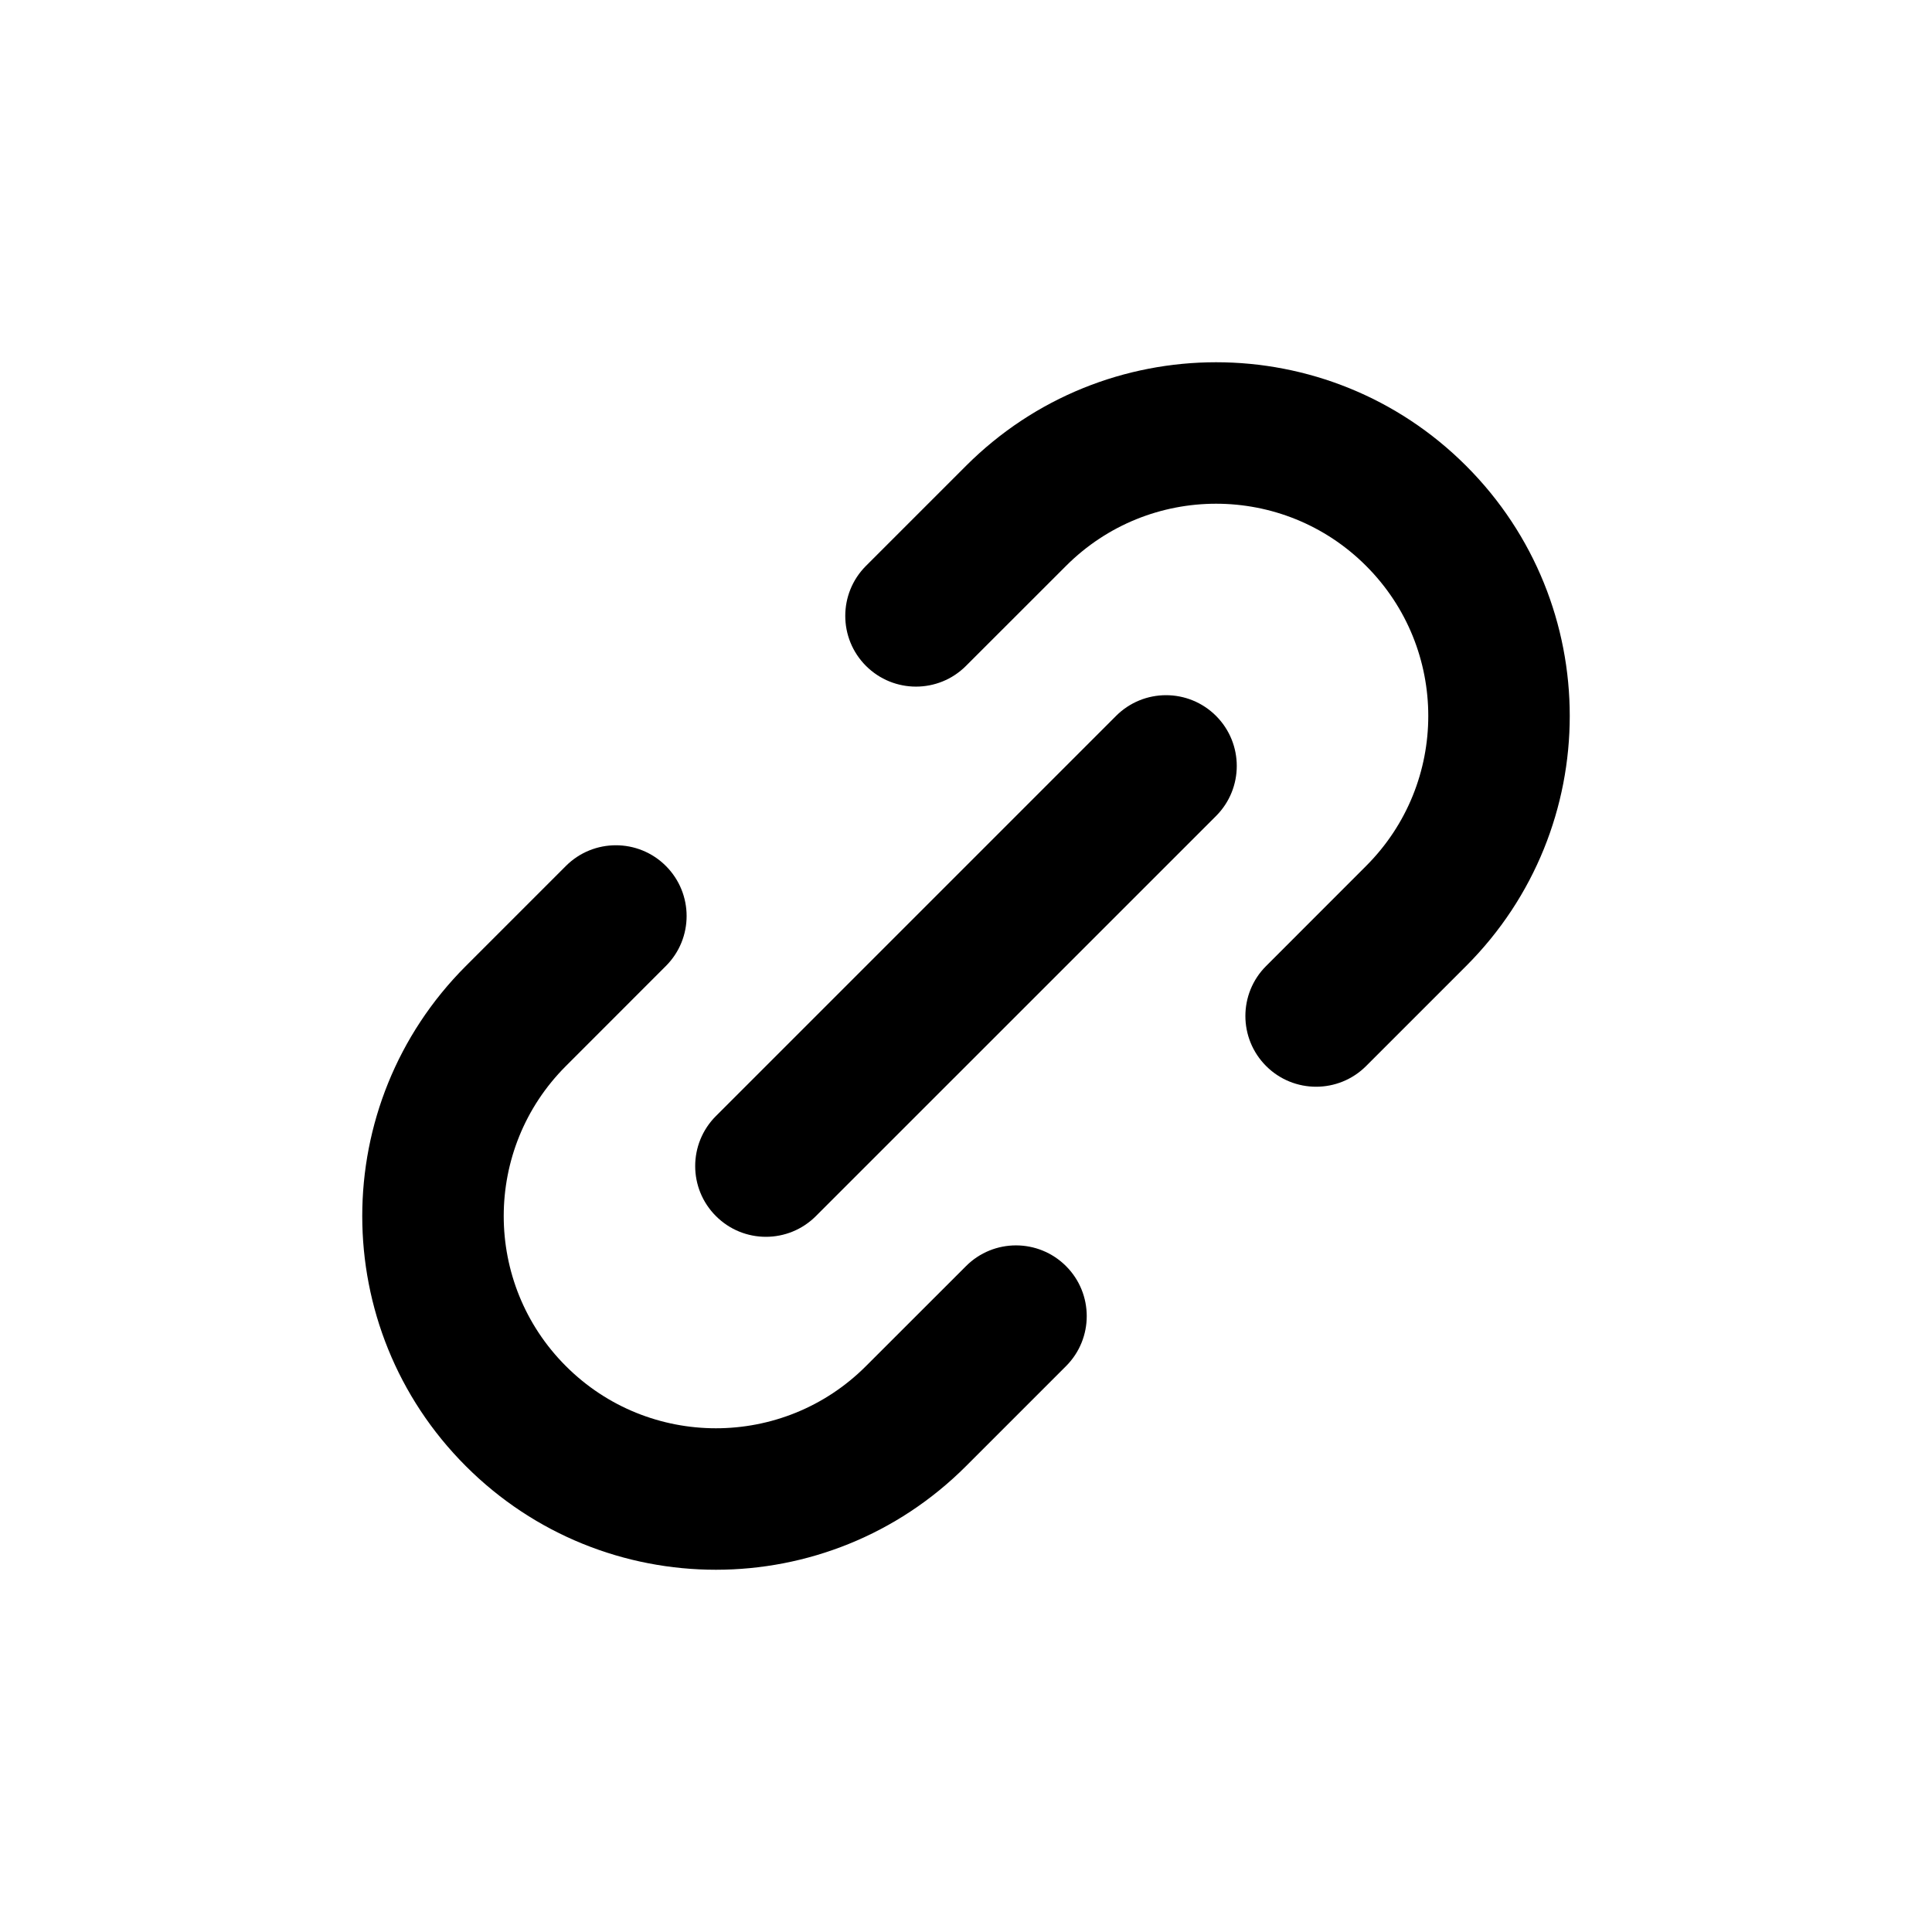
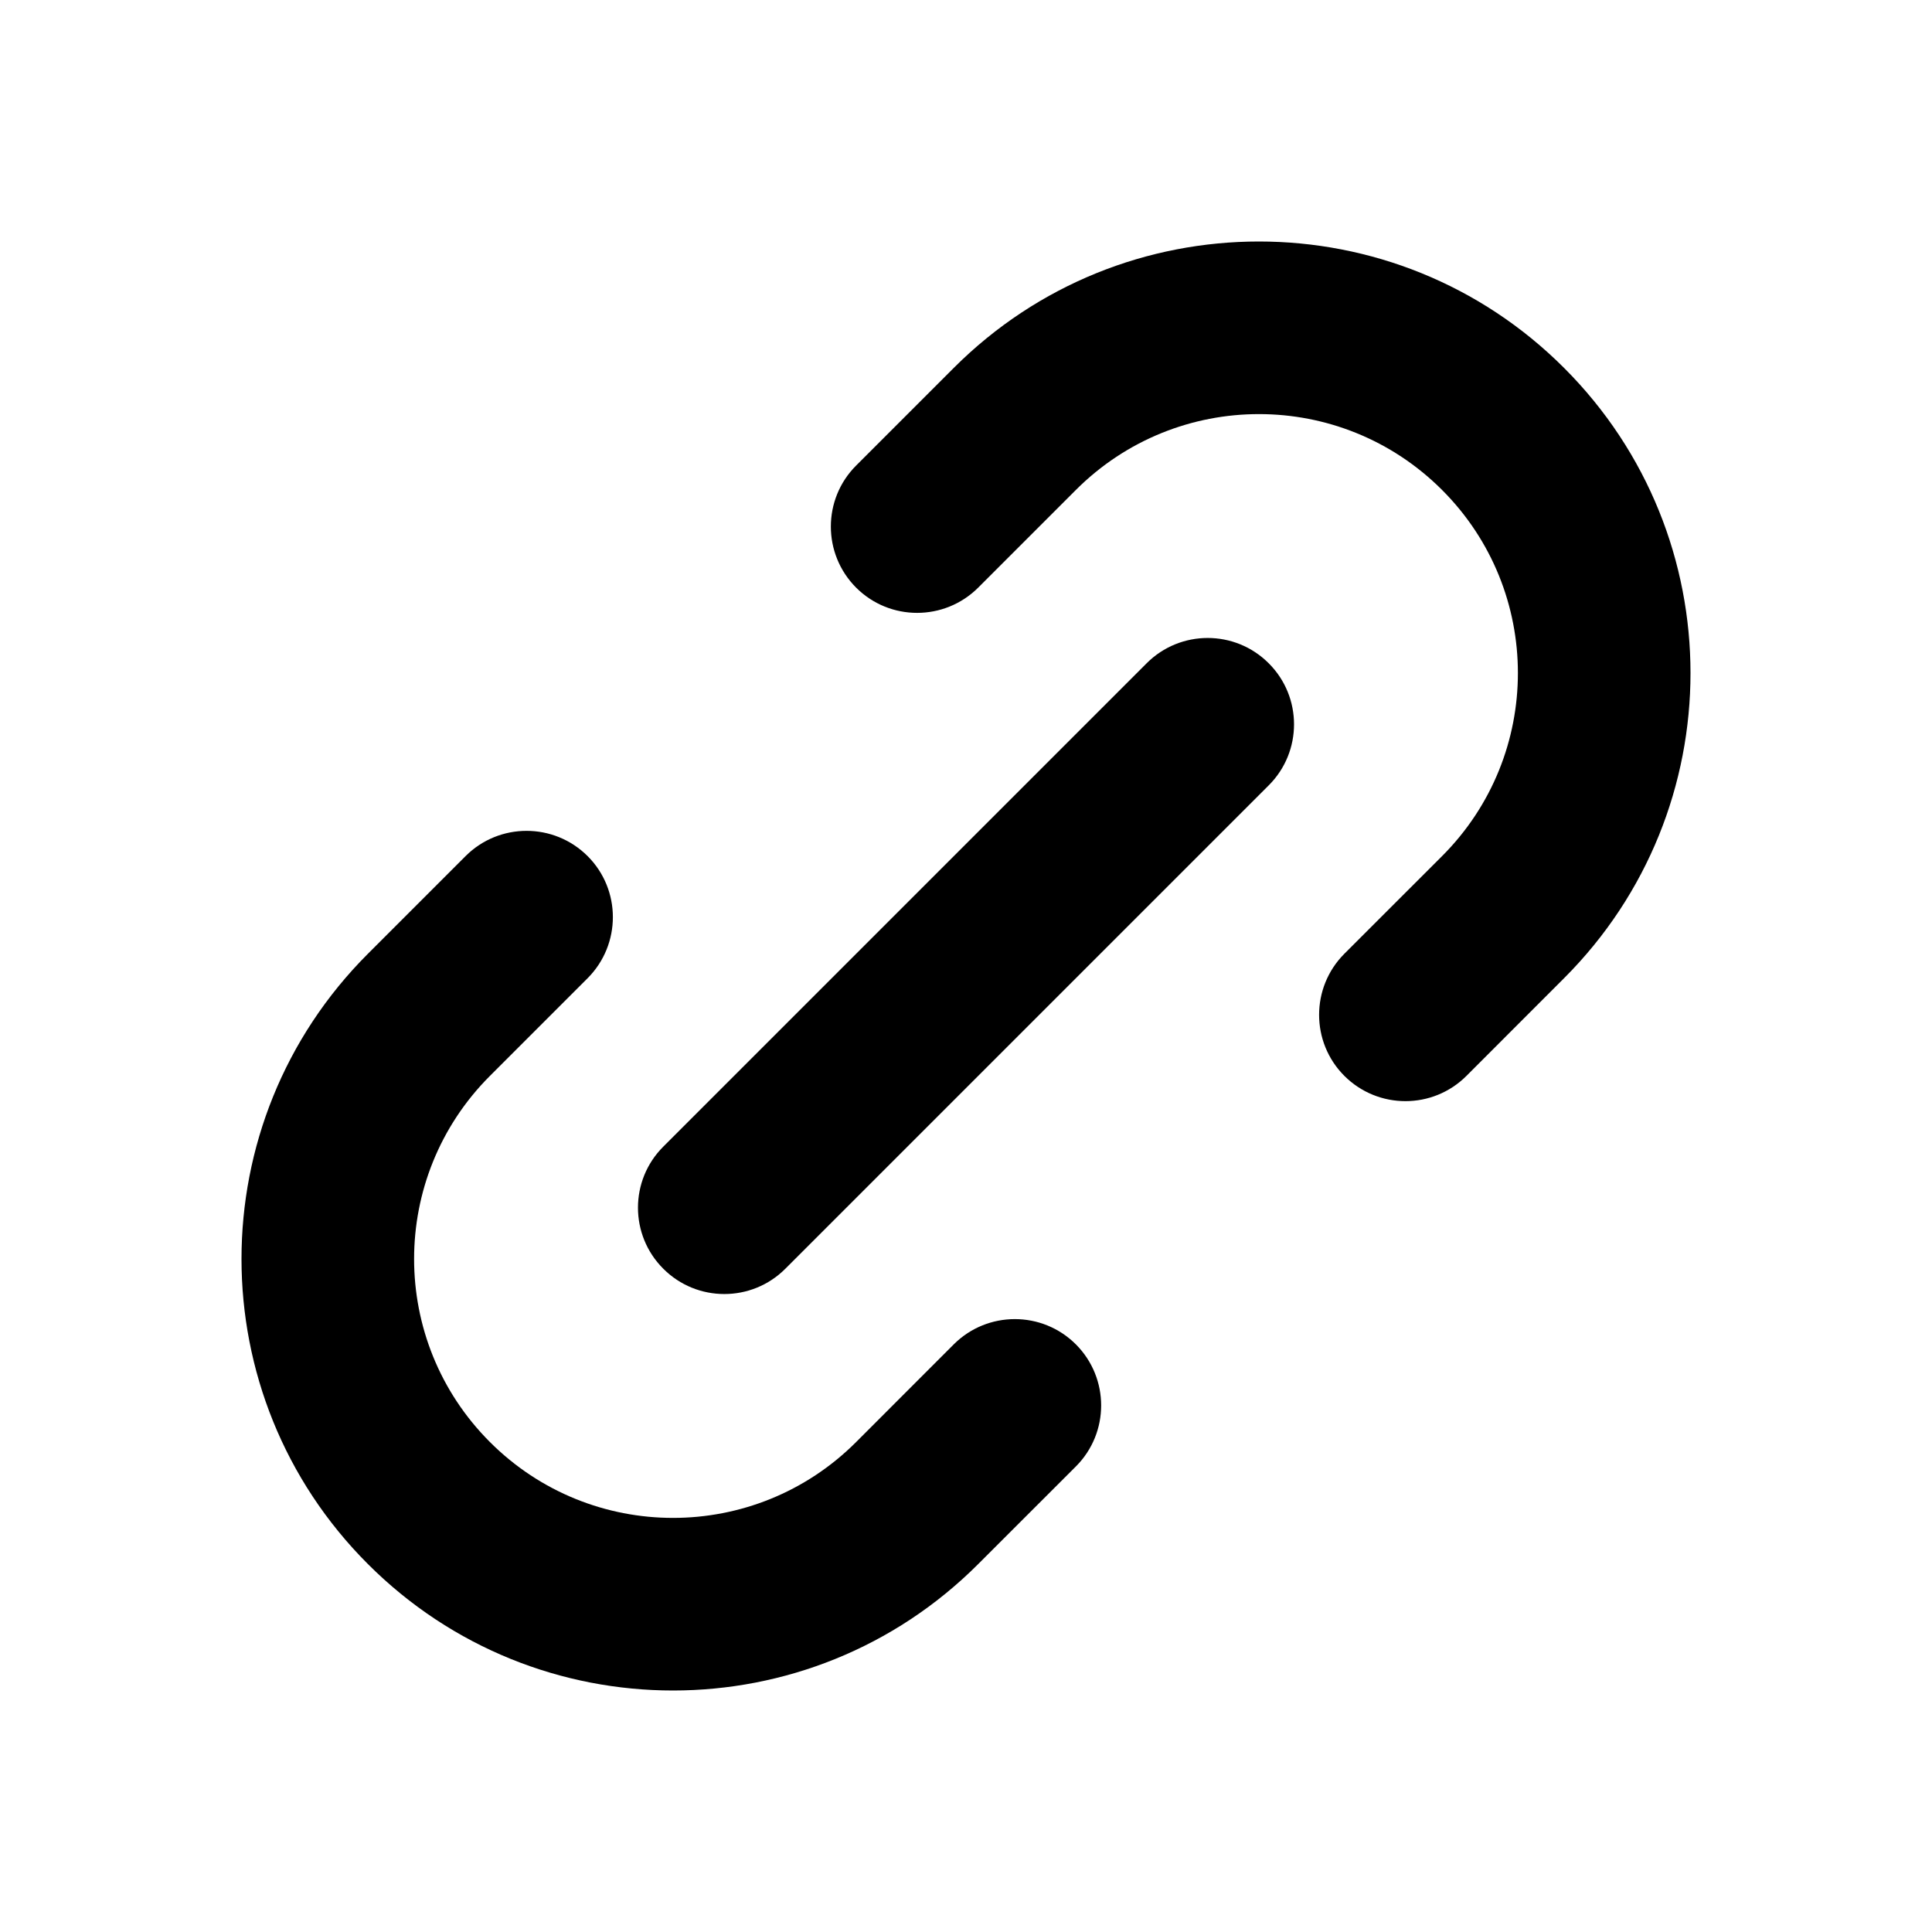
<svg xmlns="http://www.w3.org/2000/svg" width="32" height="32" viewBox="0 0 32 32" fill="none">
-   <path d="M17.657 9.373L16 11.029C15.543 11.487 14.801 11.487 14.343 11.029C13.886 10.572 13.886 9.83 14.343 9.373L16 7.716C18.288 5.428 21.997 5.428 24.284 7.716C26.572 10.003 26.572 13.712 24.284 16L22.627 17.657C22.17 18.114 21.428 18.114 20.971 17.657C20.513 17.199 20.513 16.457 20.971 16L22.627 14.343C24 12.971 24 10.745 22.627 9.373C21.255 8 19.029 8 17.657 9.373Z" fill="currentColor" />
-   <path d="M14.343 22.627L16 20.971C16.457 20.513 17.199 20.513 17.657 20.971C18.114 21.428 18.114 22.17 17.657 22.627L16 24.284C13.712 26.572 10.003 26.572 7.716 24.284C5.428 21.997 5.428 18.288 7.716 16L9.373 14.343C9.83 13.886 10.572 13.886 11.029 14.343C11.487 14.801 11.487 15.543 11.029 16L9.373 17.657C8 19.029 8 21.255 9.373 22.627C10.745 24 12.971 24 14.343 22.627Z" fill="currentColor" />
-   <path d="M20.142 11.858C19.684 11.4 18.943 11.4 18.485 11.858L11.858 18.485C11.4 18.943 11.4 19.685 11.858 20.142C12.315 20.6 13.057 20.6 13.514 20.142L20.142 13.515C20.599 13.057 20.599 12.316 20.142 11.858Z" fill="currentColor" />
+   <path d="M7.711 14.18C8.269 13.622 9.174 13.622 9.733 14.18C10.291 14.738 10.29 15.643 9.733 16.202L8.115 17.82C6.44 19.495 6.44 22.21 8.115 23.885C9.79 25.56 12.505 25.56 14.18 23.885L15.797 22.267C16.356 21.709 17.262 21.709 17.82 22.267C18.378 22.826 18.378 23.731 17.82 24.289L16.202 25.906C13.41 28.698 8.885 28.698 6.094 25.906C3.302 23.115 3.302 18.589 6.094 15.797L7.711 14.18ZM18.992 10.986C19.55 10.427 20.456 10.427 21.014 10.986C21.573 11.544 21.573 12.45 21.014 13.008L13.008 21.014C12.45 21.573 11.544 21.573 10.986 21.014C10.427 20.456 10.427 19.55 10.986 18.992L18.992 10.986ZM15.797 6.094C18.589 3.302 23.115 3.302 25.906 6.094C28.698 8.885 28.698 13.41 25.906 16.202L24.289 17.82C23.731 18.378 22.826 18.378 22.267 17.82C21.709 17.262 21.709 16.356 22.267 15.797L23.885 14.18C25.56 12.505 25.56 9.79 23.885 8.115C22.21 6.44 19.495 6.44 17.82 8.115L16.202 9.733C15.643 10.29 14.738 10.291 14.18 9.733C13.622 9.174 13.622 8.269 14.18 7.711L15.797 6.094Z" fill="currentColor" />
</svg>
